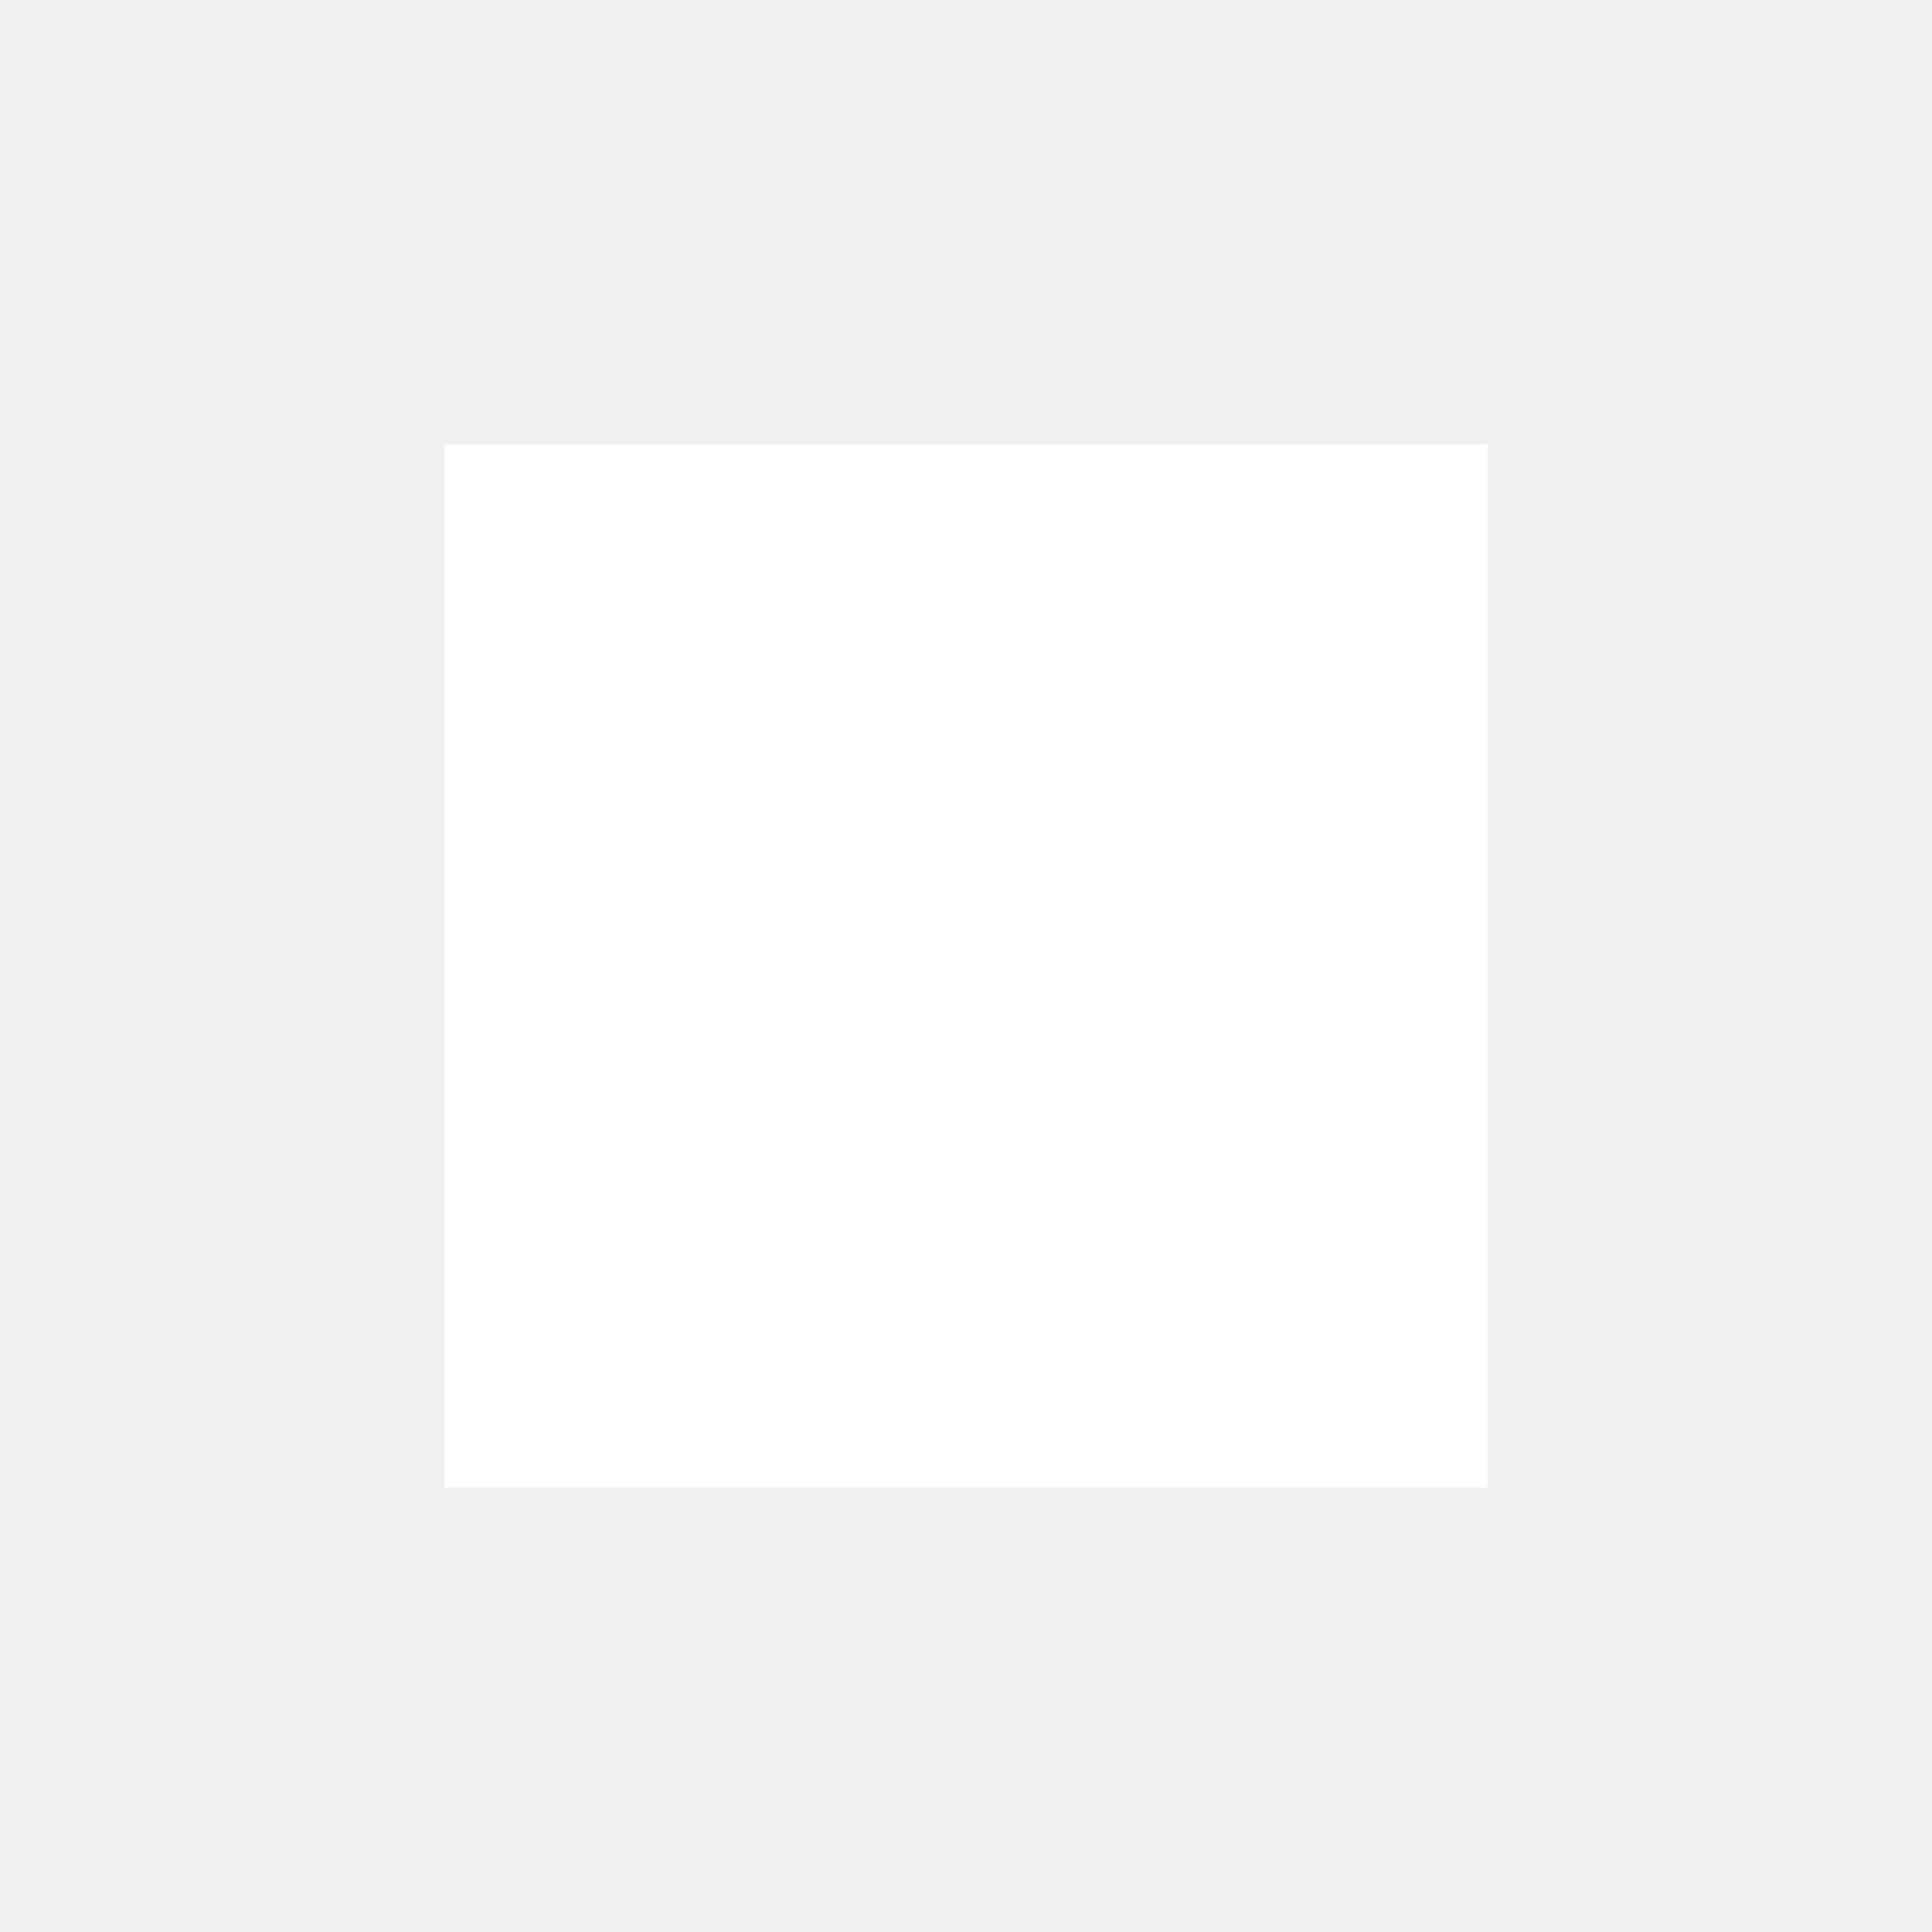
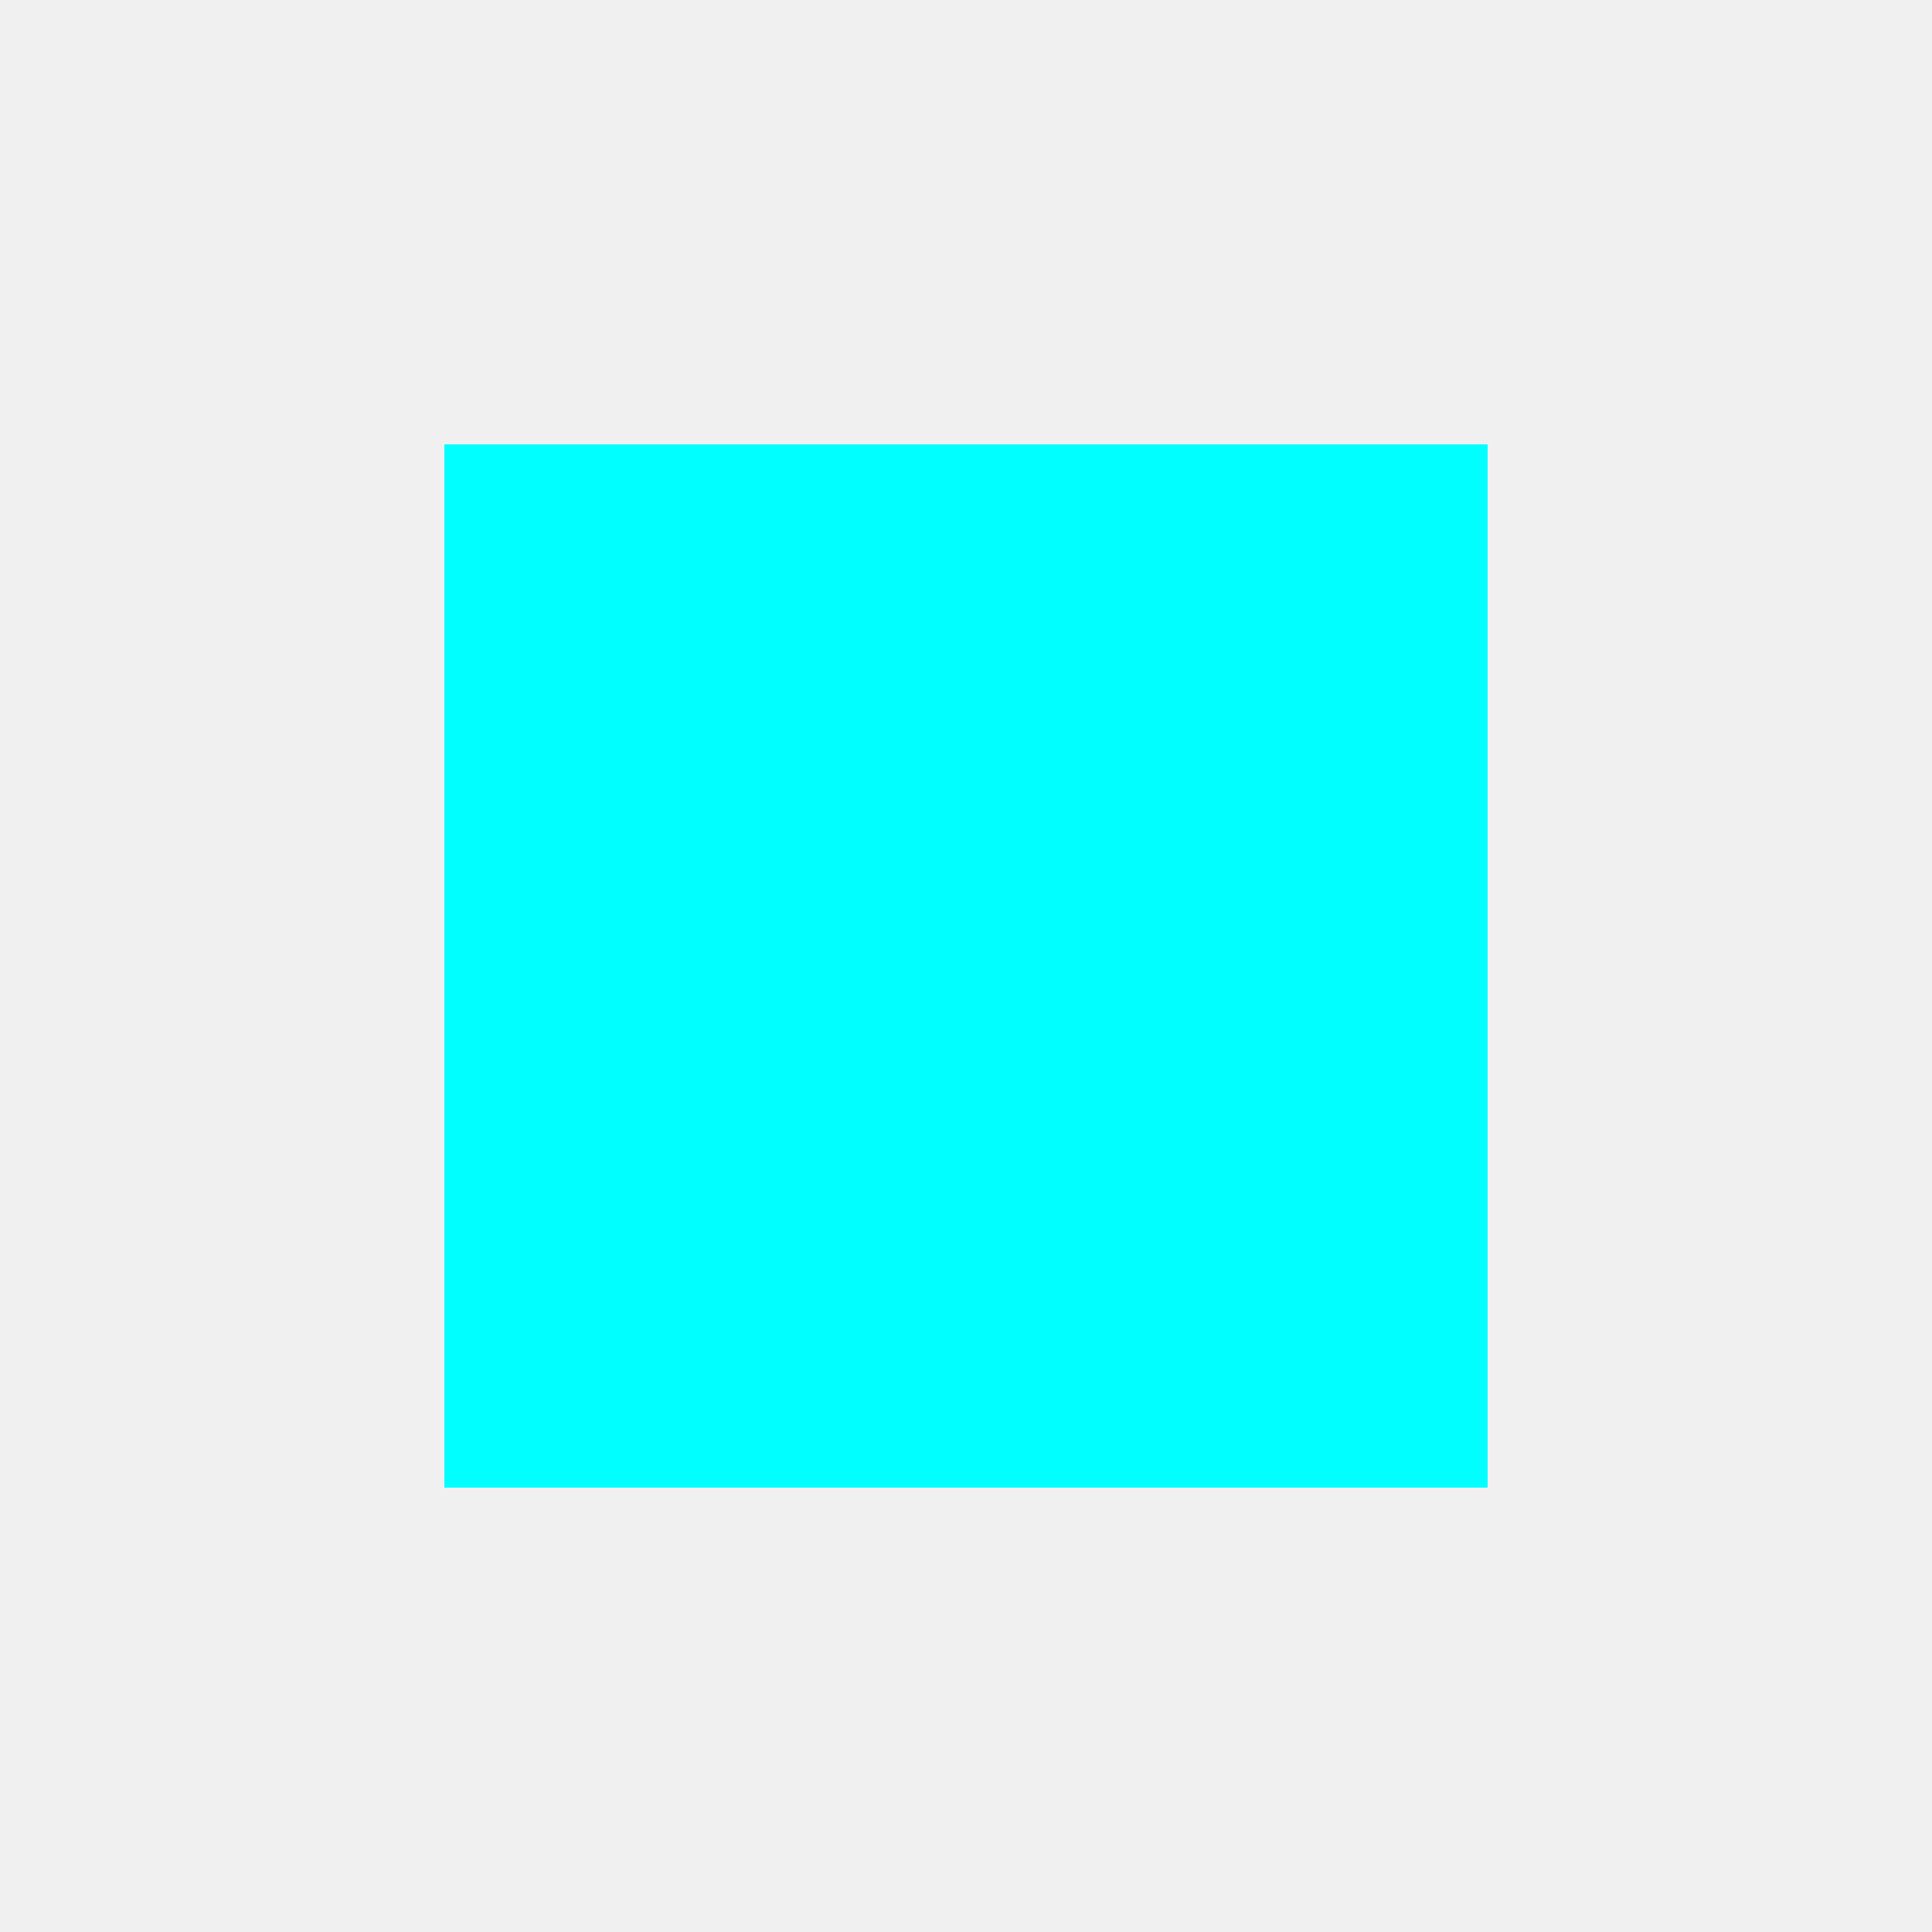
<svg xmlns="http://www.w3.org/2000/svg" version="1.1" id="L6" x="0px" y="0px" viewBox="0 0 100 100" enable-background="new 0 0 100 100" xml:space="preserve">
-   <rect fill="none" stroke="#fff" stroke-width="4" x="25" y="25" width="50" height="50">
+   <rect fill="none" stroke="#00ffff" stroke-width="4" x="25" y="25" width="50" height="50">
    <animateTransform attributeName="transform" dur="0.5s" from="0 50 50" to="180 50 50" type="rotate" id="strokeBox" attributeType="XML" begin="rectBox.end" />
  </rect>
-   <rect x="27" y="27" fill="#fff" width="46" height="50">
+   <rect x="27" y="27" fill="#00ffff" width="46" height="50">
    <animate attributeName="height" dur="1.3s" attributeType="XML" from="50" to="0" id="rectBox" fill="freeze" begin="0s;strokeBox.end" />
  </rect>
</svg>
